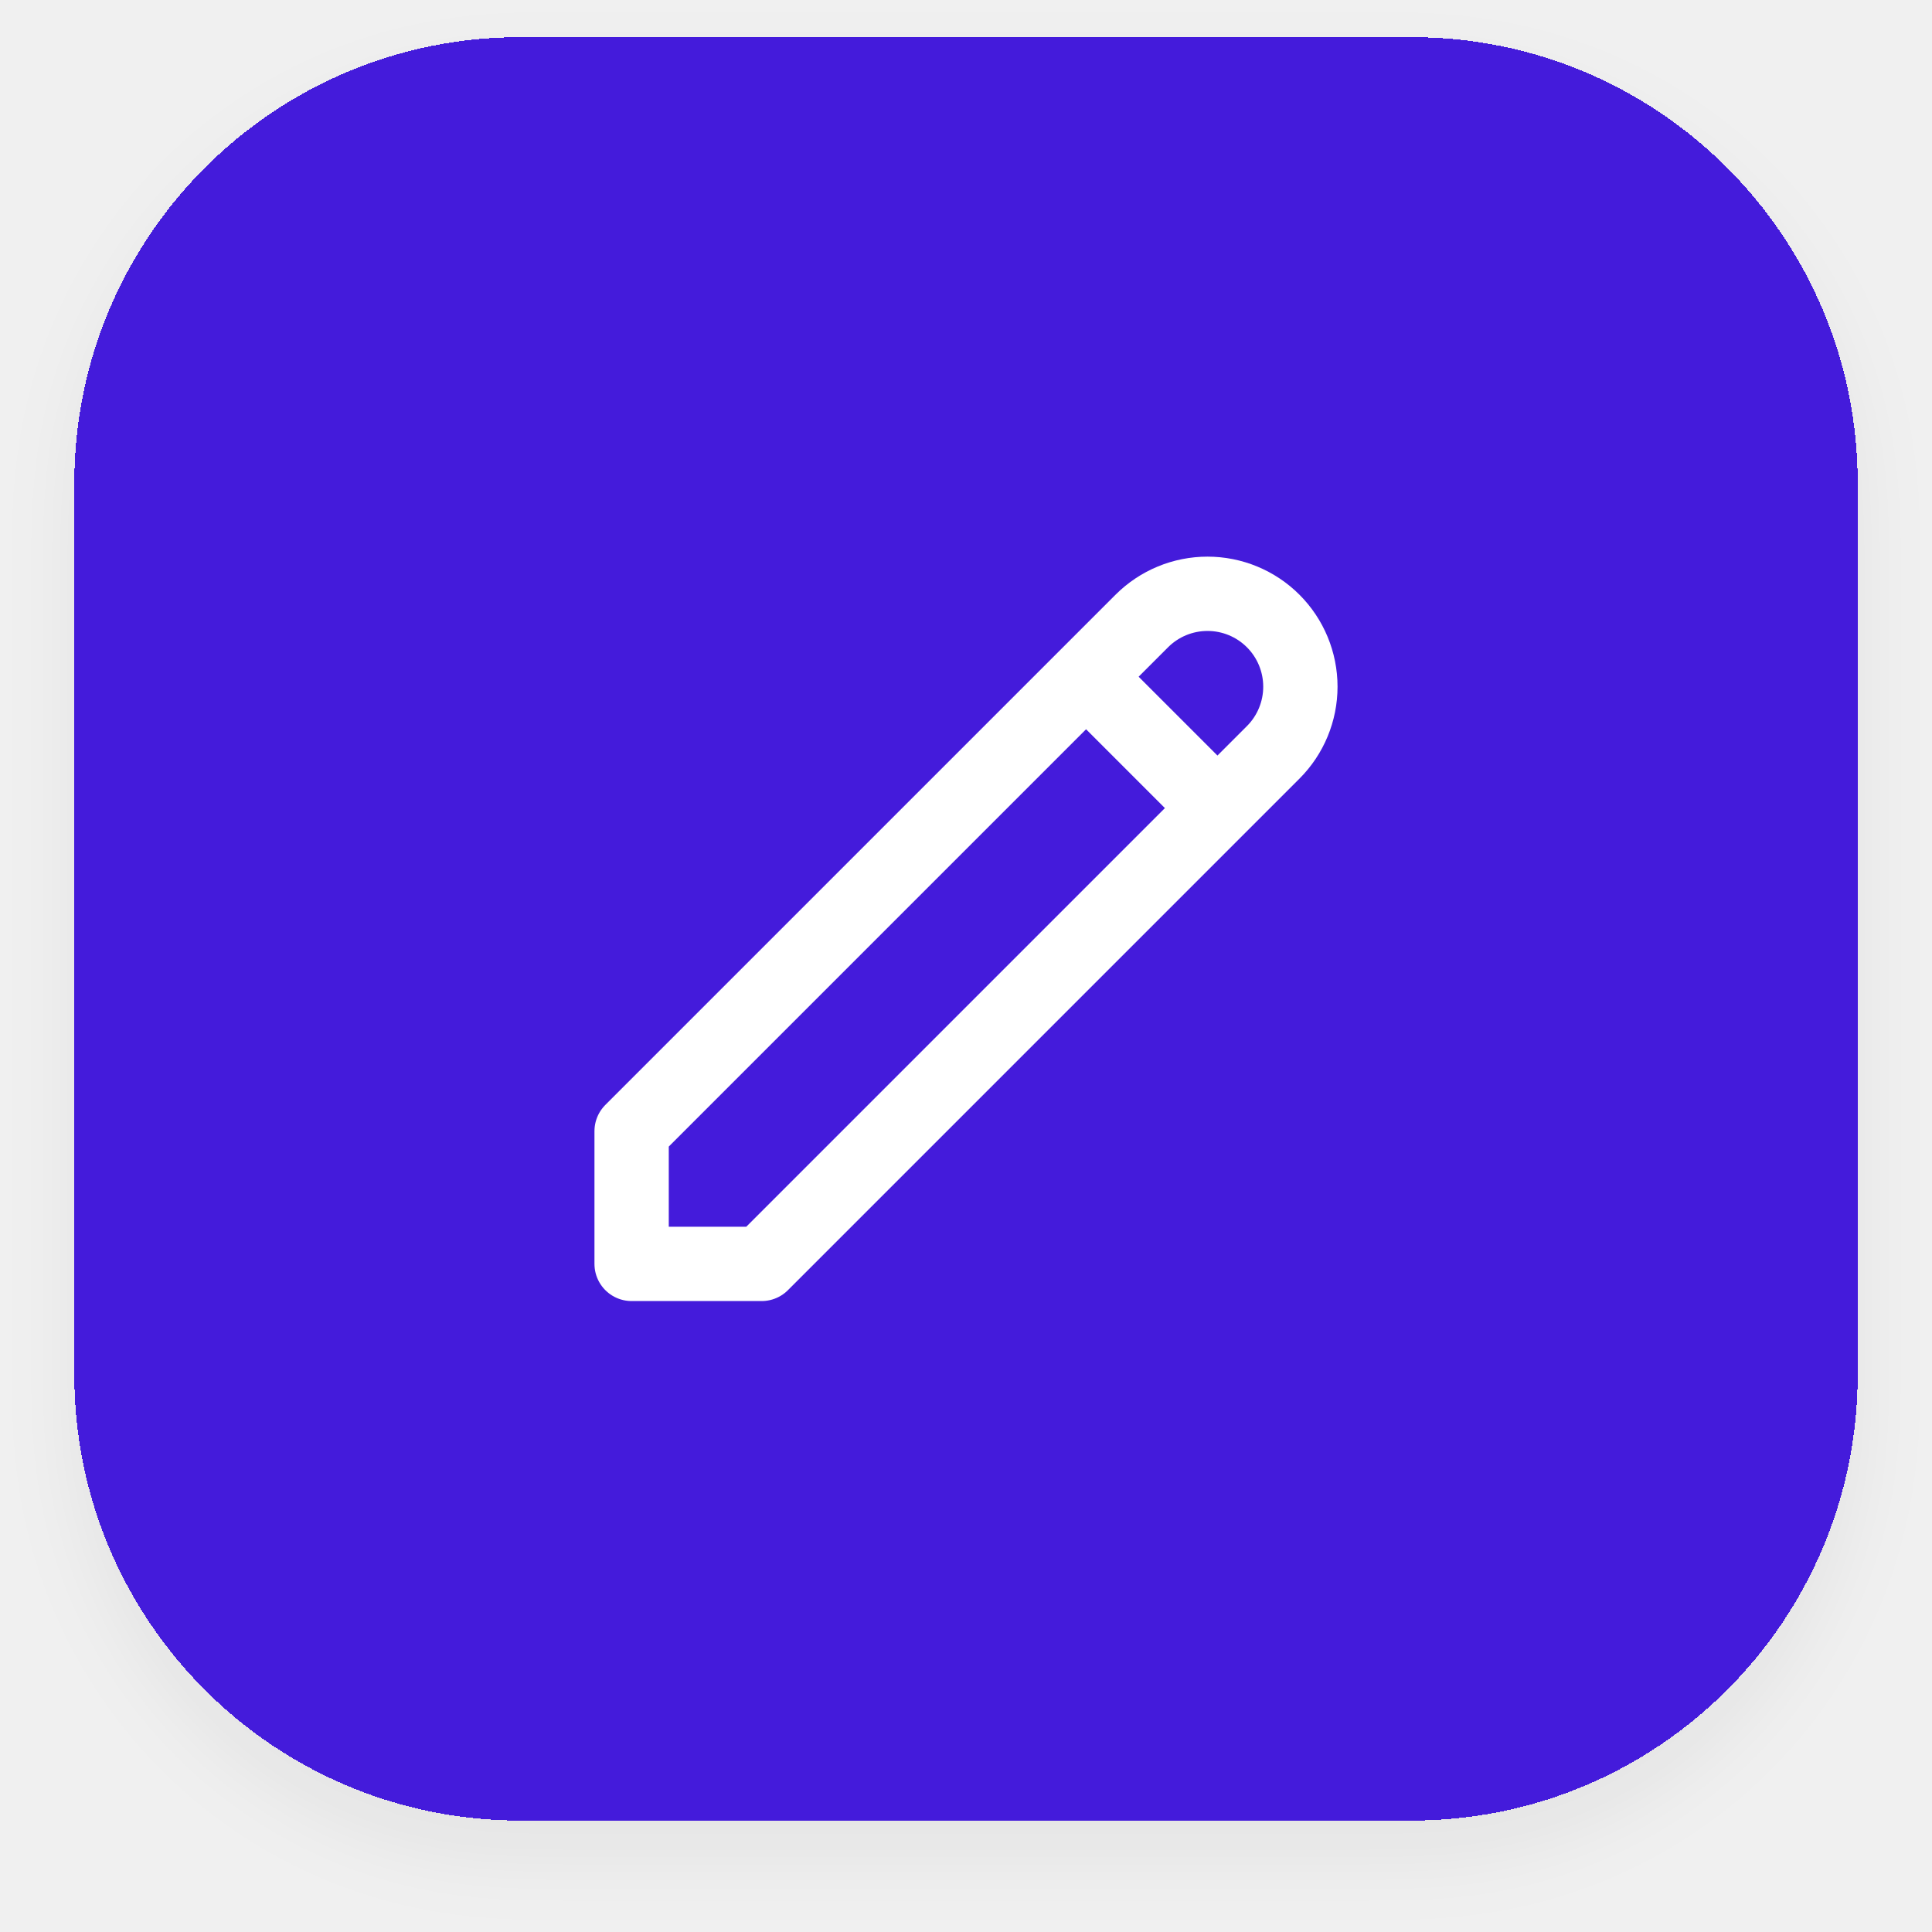
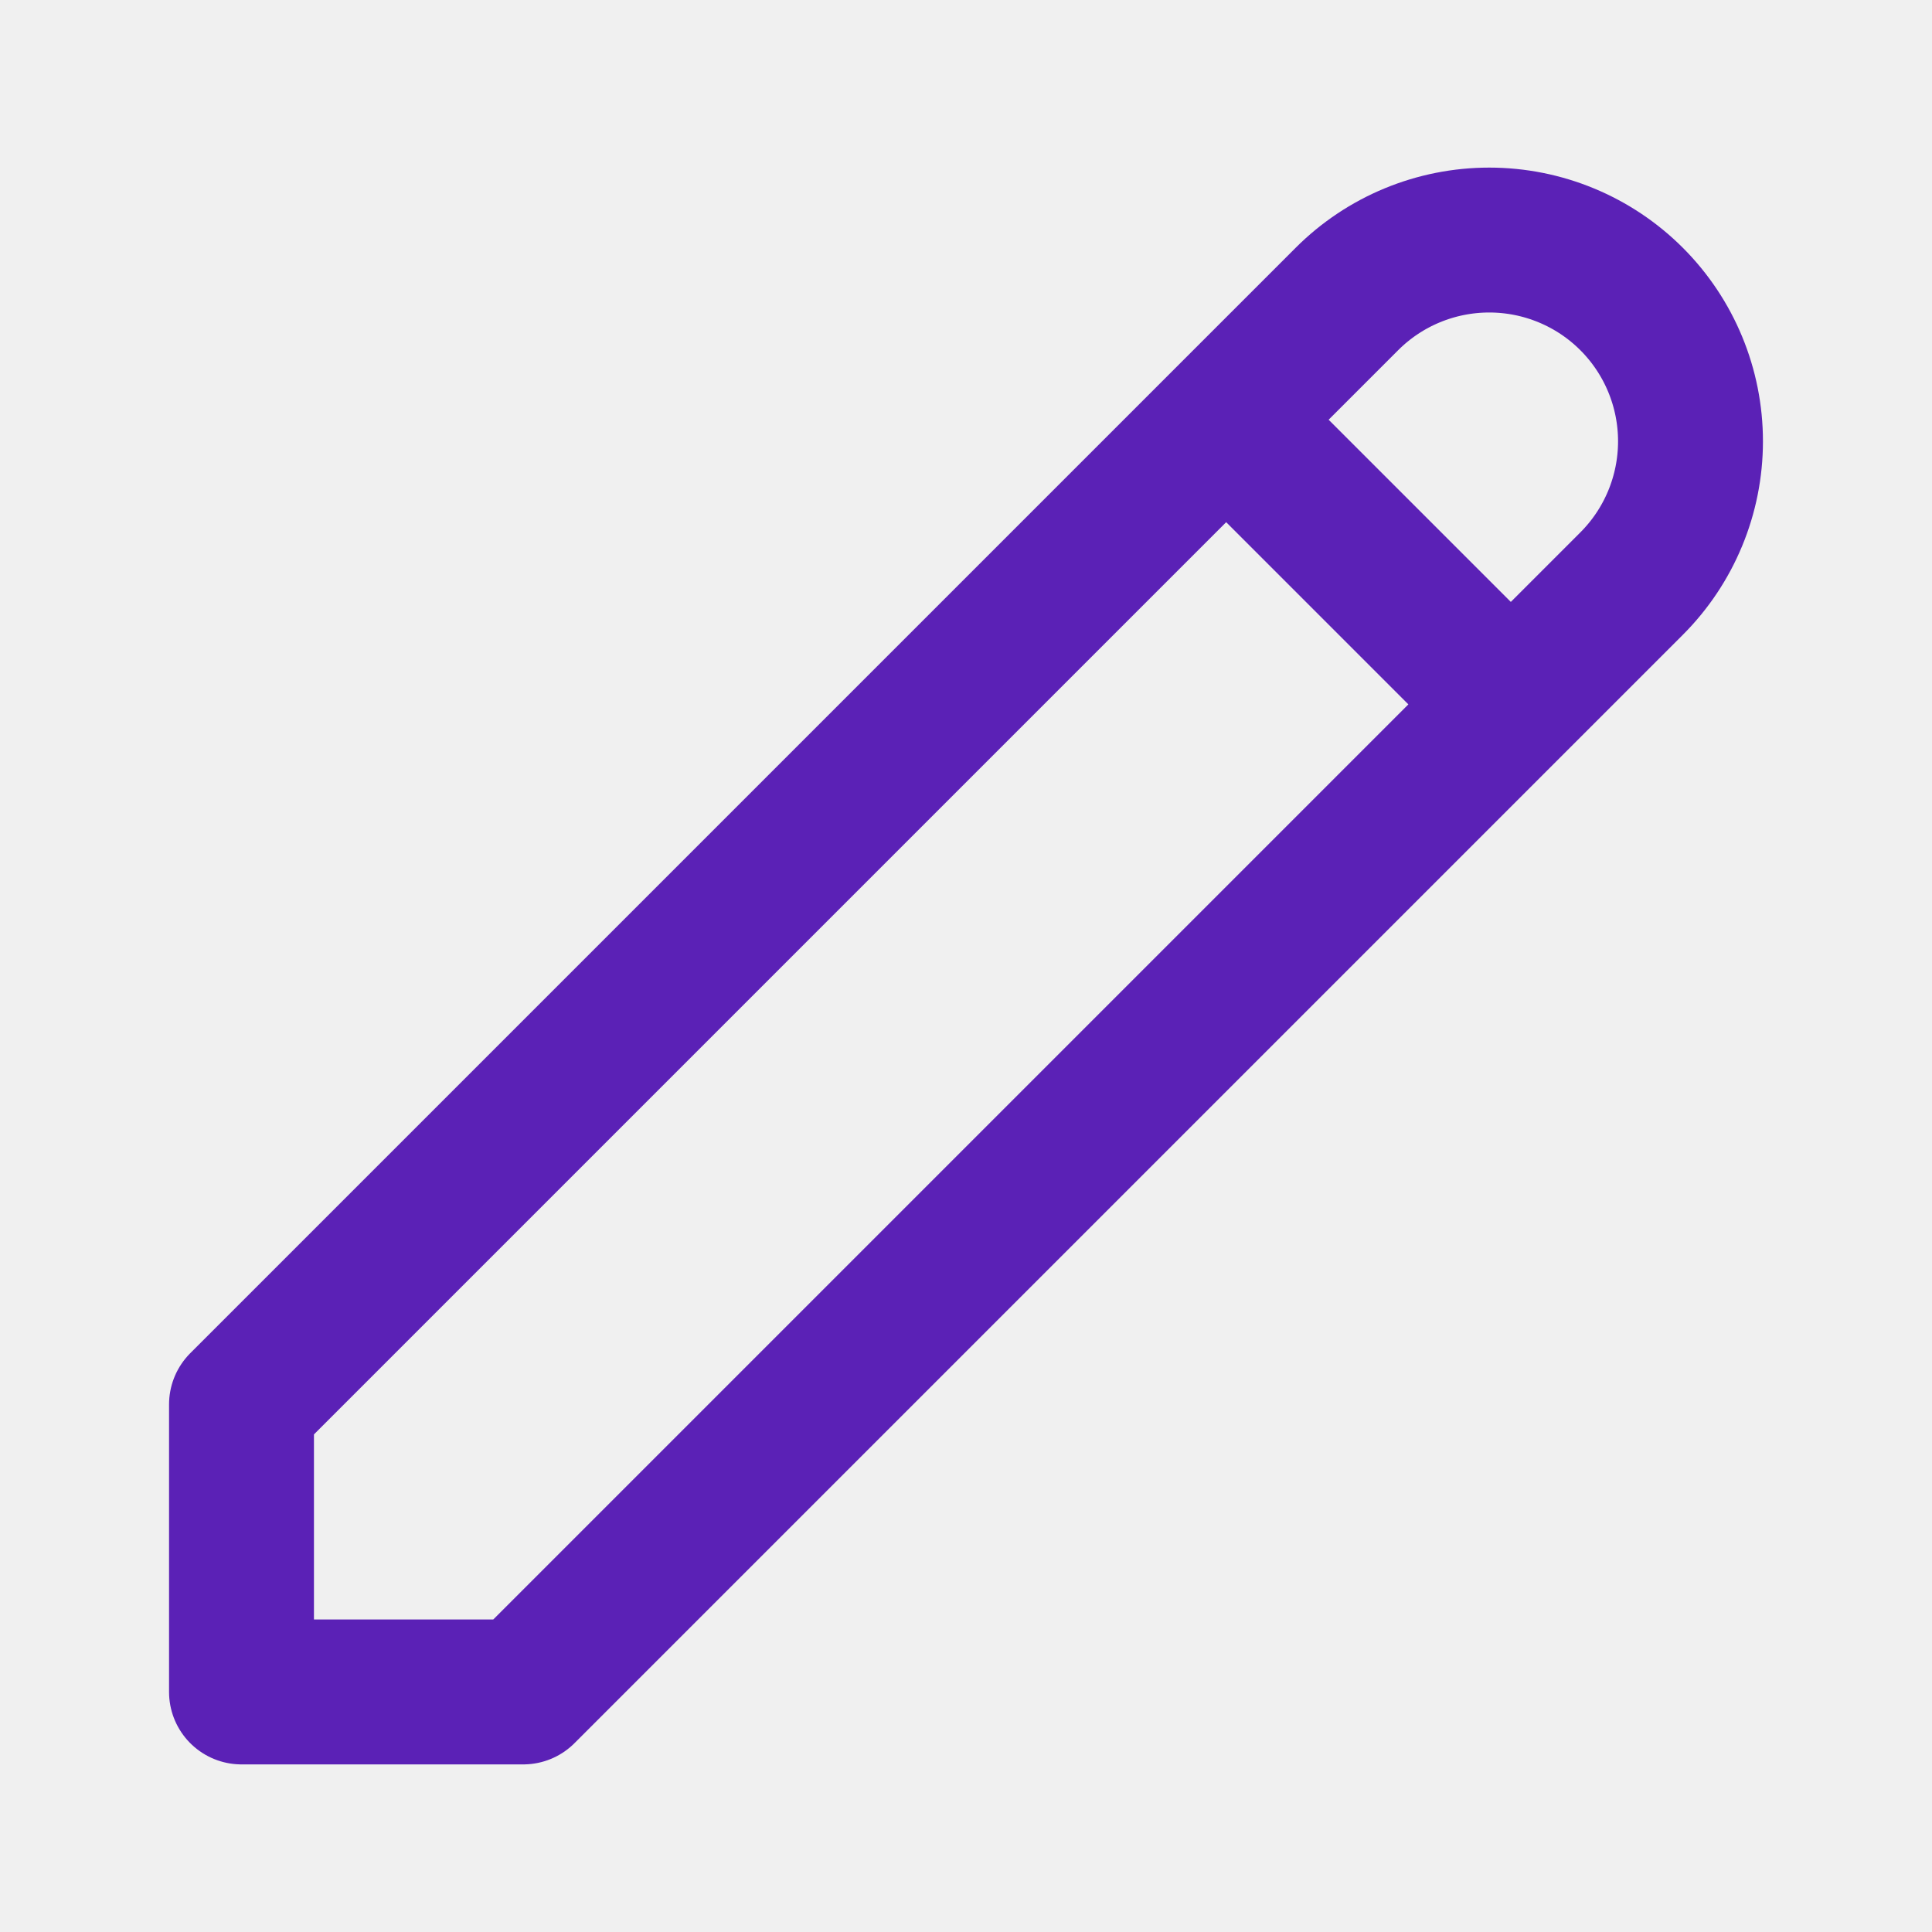
- <svg xmlns="http://www.w3.org/2000/svg" preserveAspectRatio="none" overflow="visible" style="display: block;" width="52" height="52" viewBox="0 0 52 52" fill="none">
-   <g id="Container" filter="url(#filter0_d_0_56)">
-     <path d="M2 13C2 6.373 7.373 1 14 1H38C44.627 1 50 6.373 50 13V37C50 43.627 44.627 49 38 49H14C7.373 49 2 43.627 2 37V13Z" fill="#441BDB" shape-rendering="crispEdges" />
-     <path id="Vector" d="M29.232 18.214L32.768 21.75M32.768 21.75L34.268 20.25C34.737 19.781 35 19.145 35 18.482C35 17.819 34.737 17.183 34.268 16.714C33.799 16.245 33.163 15.982 32.5 15.982C31.837 15.982 31.201 16.245 30.732 16.714L29.232 18.214L17 30.446V34.018H20.5L32.768 21.75Z" stroke="white" stroke-width="2" stroke-linecap="round" stroke-linejoin="round" />
-   </g>
-   <defs>
-     <filter id="filter0_d_0_56" x="0" y="0" width="52" height="52" filterUnits="userSpaceOnUse" color-interpolation-filters="sRGB">
-       <feFlood flood-opacity="0" result="BackgroundImageFix" />
-       <feColorMatrix in="SourceAlpha" type="matrix" values="0 0 0 0 0 0 0 0 0 0 0 0 0 0 0 0 0 0 127 0" result="hardAlpha" />
-       <feOffset dy="1" />
-       <feGaussianBlur stdDeviation="1" />
-       <feComposite in2="hardAlpha" operator="out" />
-       <feColorMatrix type="matrix" values="0 0 0 0 0 0 0 0 0 0 0 0 0 0 0 0 0 0 0.05 0" />
-       <feBlend mode="normal" in2="BackgroundImageFix" result="effect1_dropShadow_0_56" />
-       <feBlend mode="normal" in="SourceGraphic" in2="effect1_dropShadow_0_56" result="shape" />
-     </filter>
-   </defs>
+ <svg xmlns="http://www.w3.org/2000/svg" width="24" height="24" viewBox="0 0 24 24" fill="none">
+   <path transform="translate(-14 -13)" d="M29.232 18.214L32.768 21.75M32.768 21.75L34.268 20.25C34.737 19.781 35 19.145 35 18.482C35 17.819 34.737 17.183 34.268 16.714C33.799 16.245 33.163 15.982 32.5 15.982C31.837 15.982 31.201 16.245 30.732 16.714L29.232 18.214L17 30.446V34.018H20.5L32.768 21.75Z" stroke="#5B21B6" stroke-width="1.8" stroke-linecap="round" stroke-linejoin="round" />
</svg>
